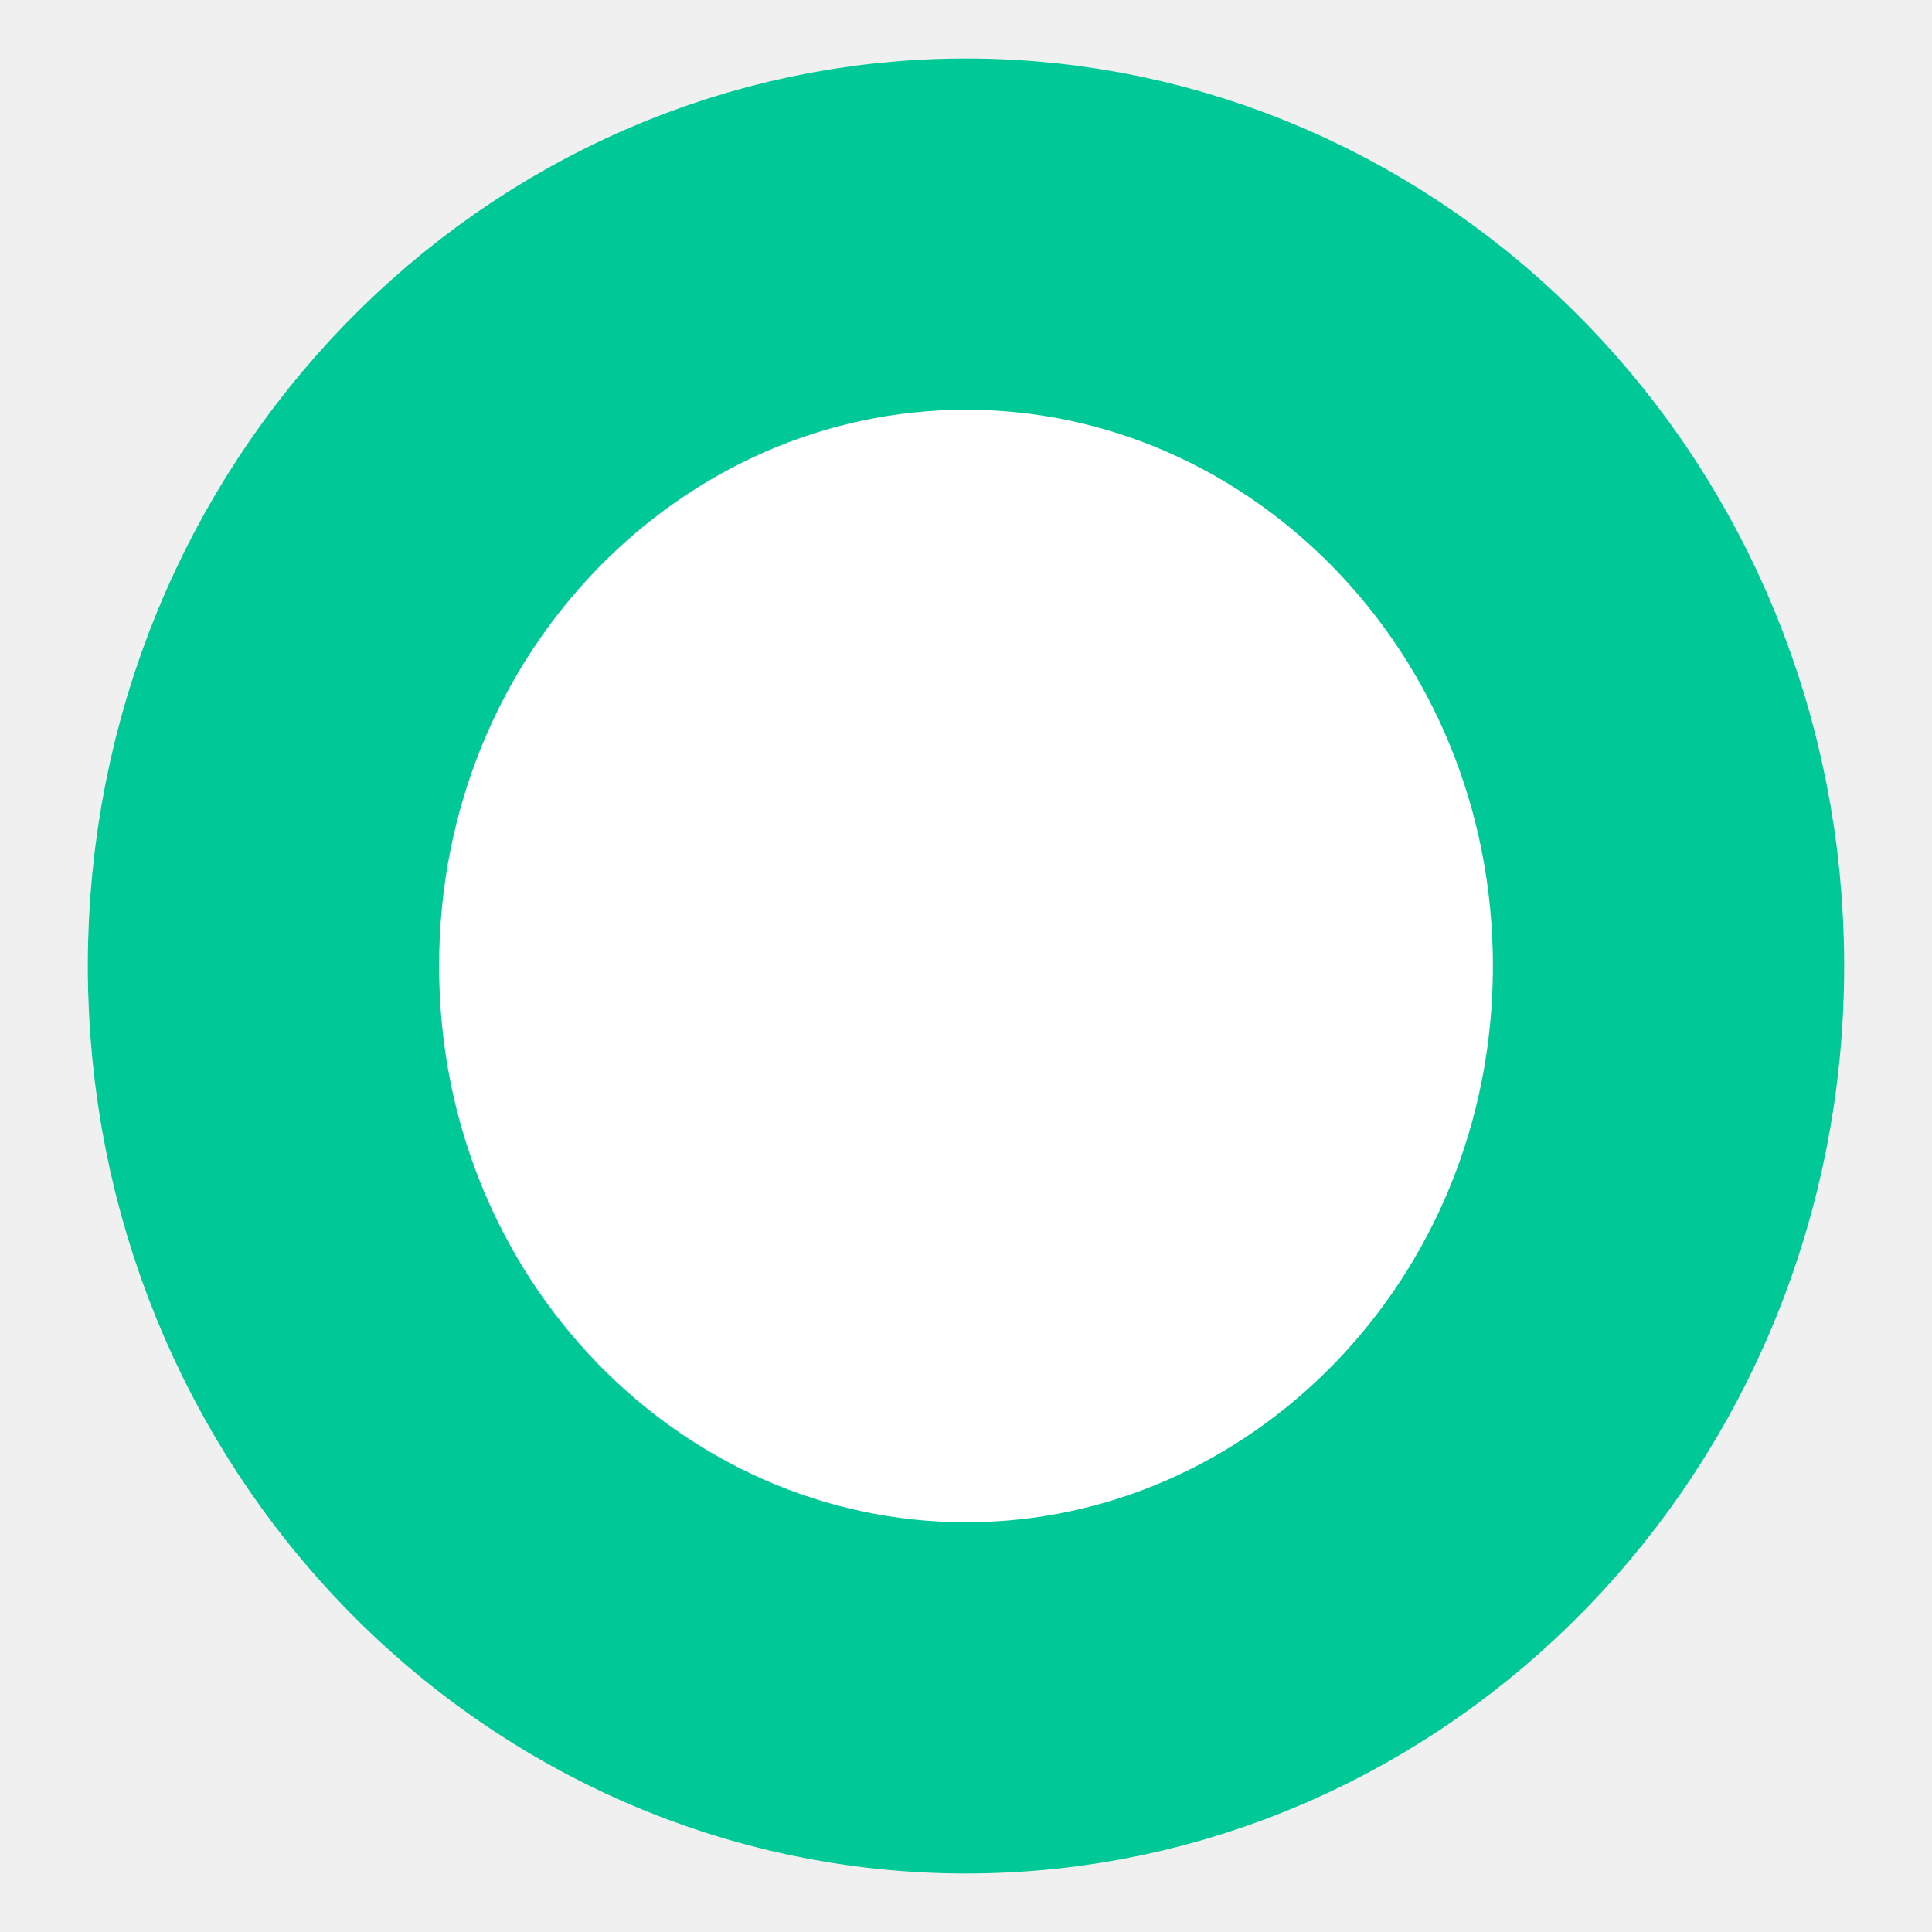
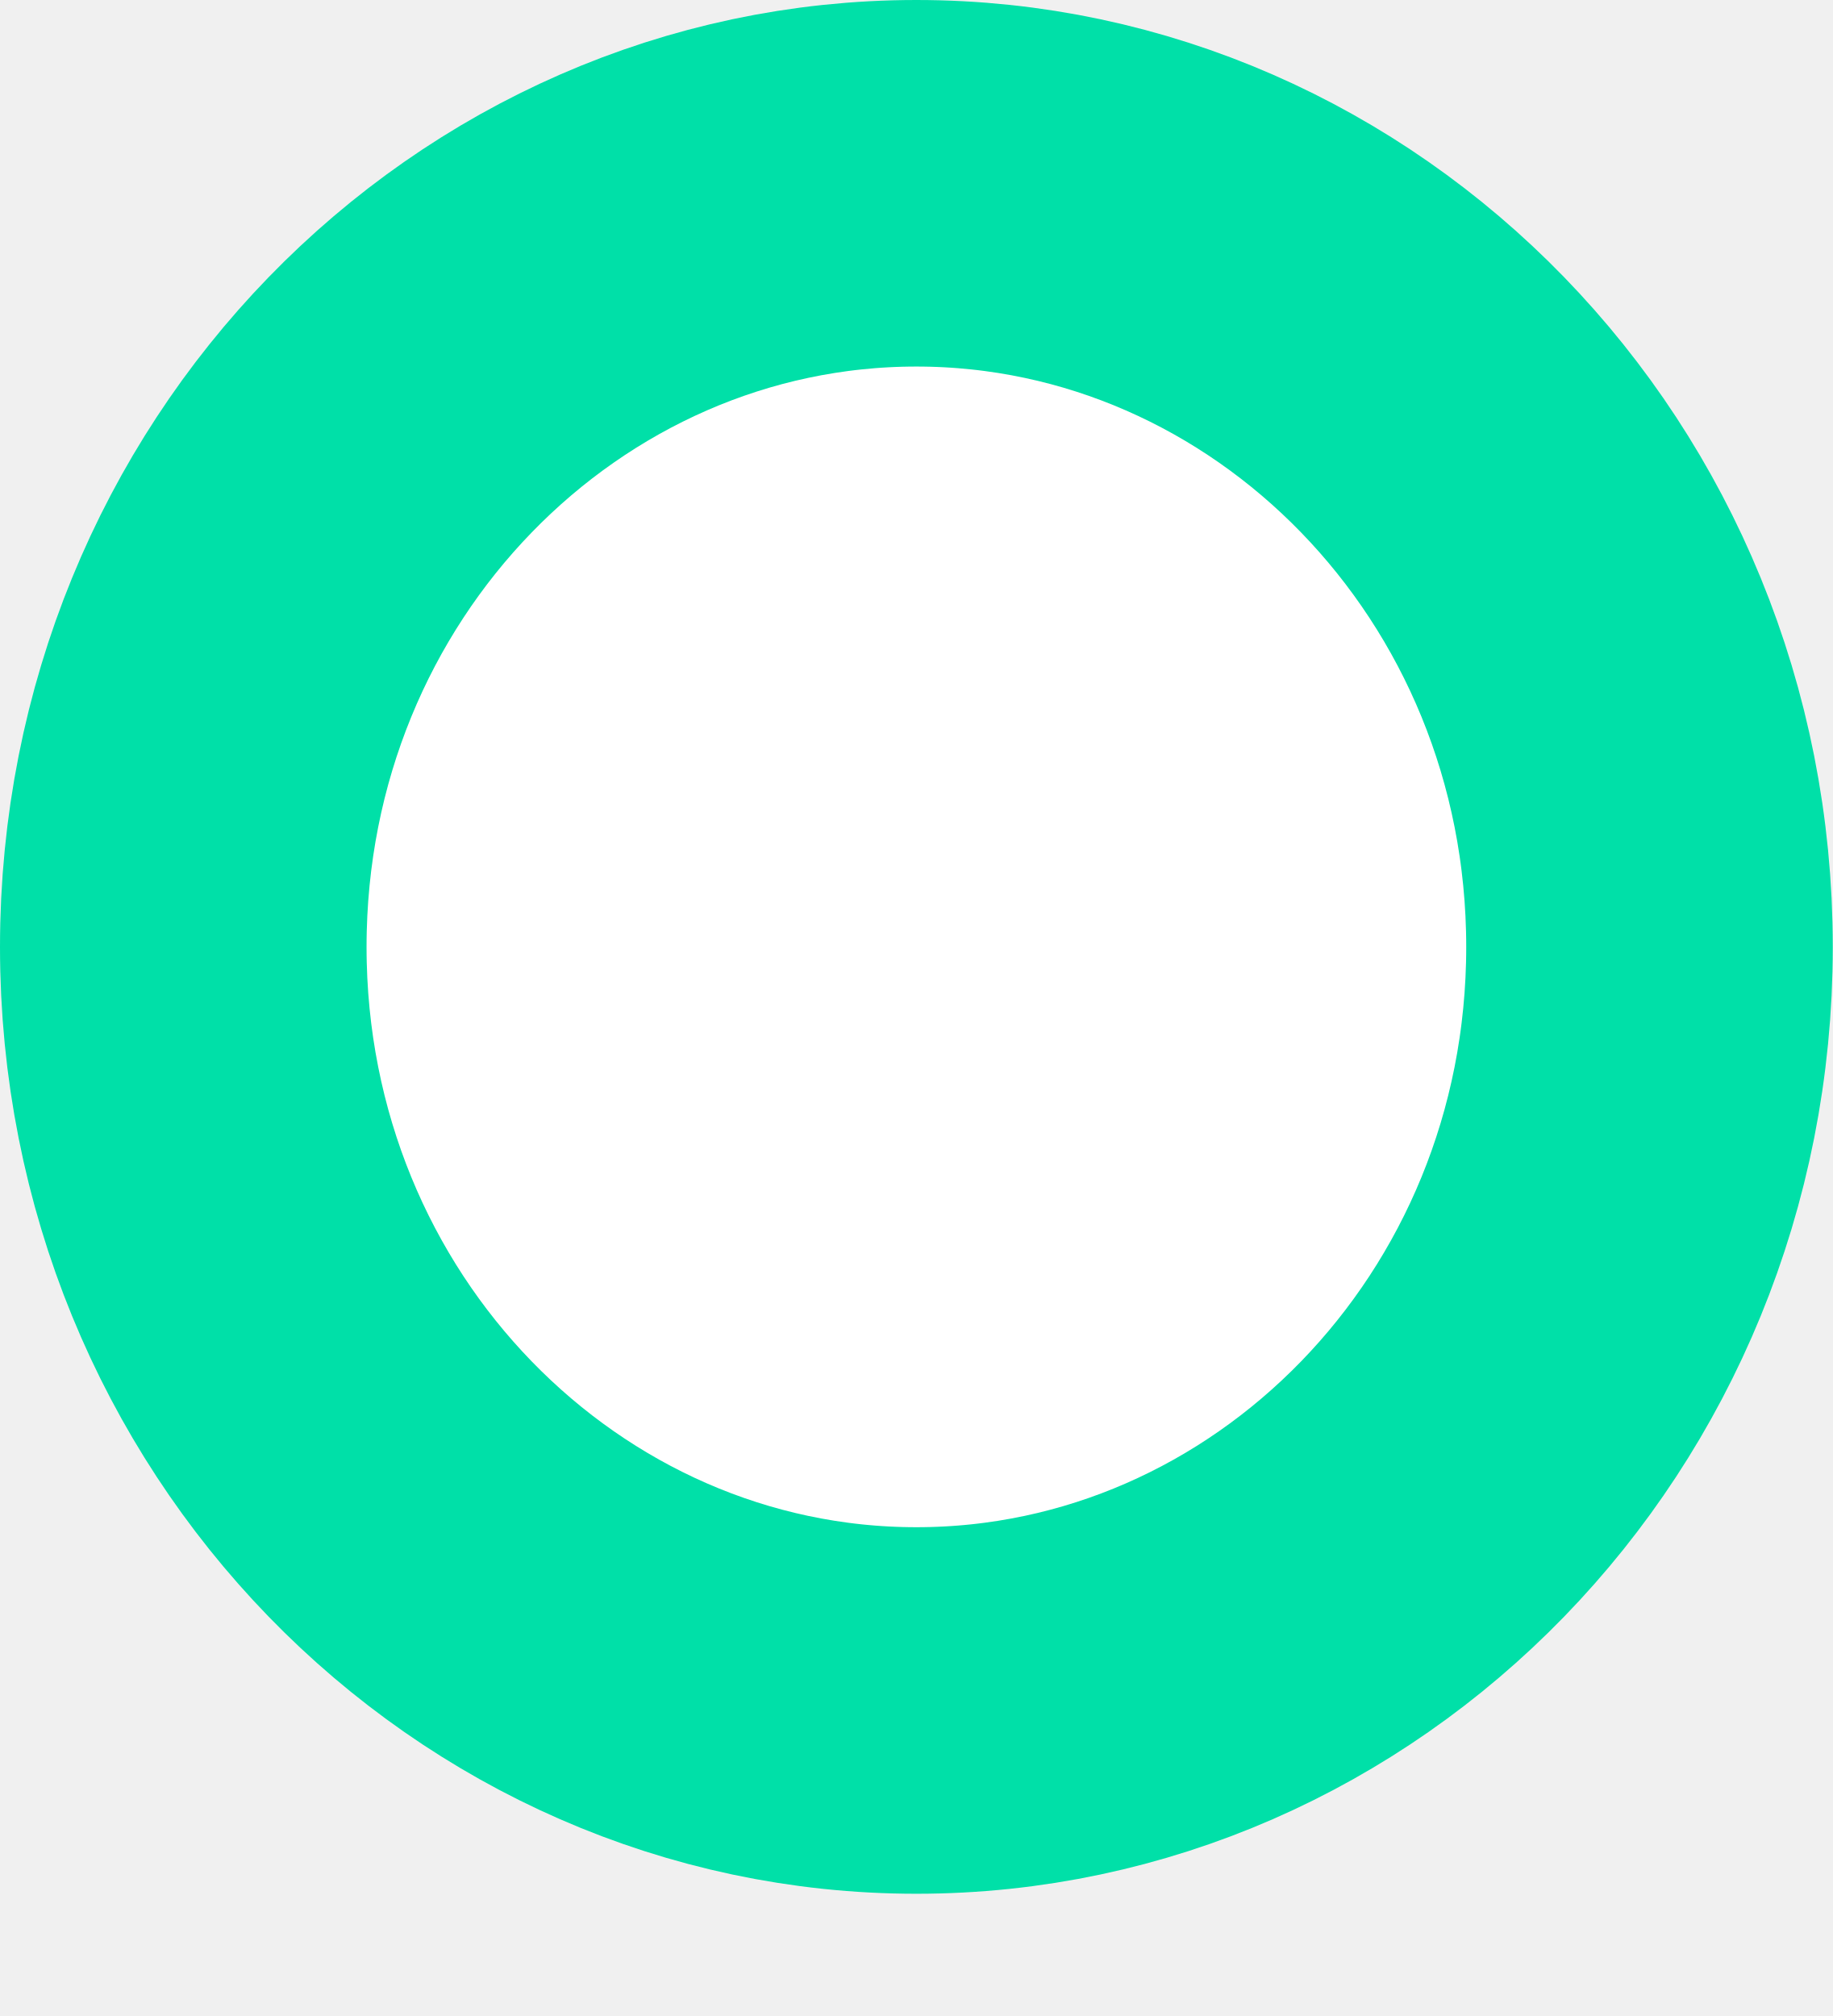
- <svg xmlns="http://www.w3.org/2000/svg" width="11" height="11" viewBox="0 0 11 11" fill="none">
-   <path id="dot" d="M9.5 5.5C9.5 7.832 7.678 9.667 5.5 9.667C3.322 9.667 1.5 7.832 1.5 5.5C1.5 3.168 3.322 1.333 5.5 1.333C7.678 1.333 9.5 3.168 9.5 5.5Z" fill="white" stroke="#00C896" stroke-width="2" />
+ <svg xmlns="http://www.w3.org/2000/svg" width="10" height="11" viewBox="0 0 10 11" fill="none">
+   <path d="M5 1C7.178 1 9 2.835 9 5.167C9 7.499 7.178 9.333 5 9.333C2.822 9.333 1 7.499 1 5.167C1 2.835 2.822 1 5 1Z" fill="white" stroke="#00E0A8" stroke-width="2" />
</svg>
